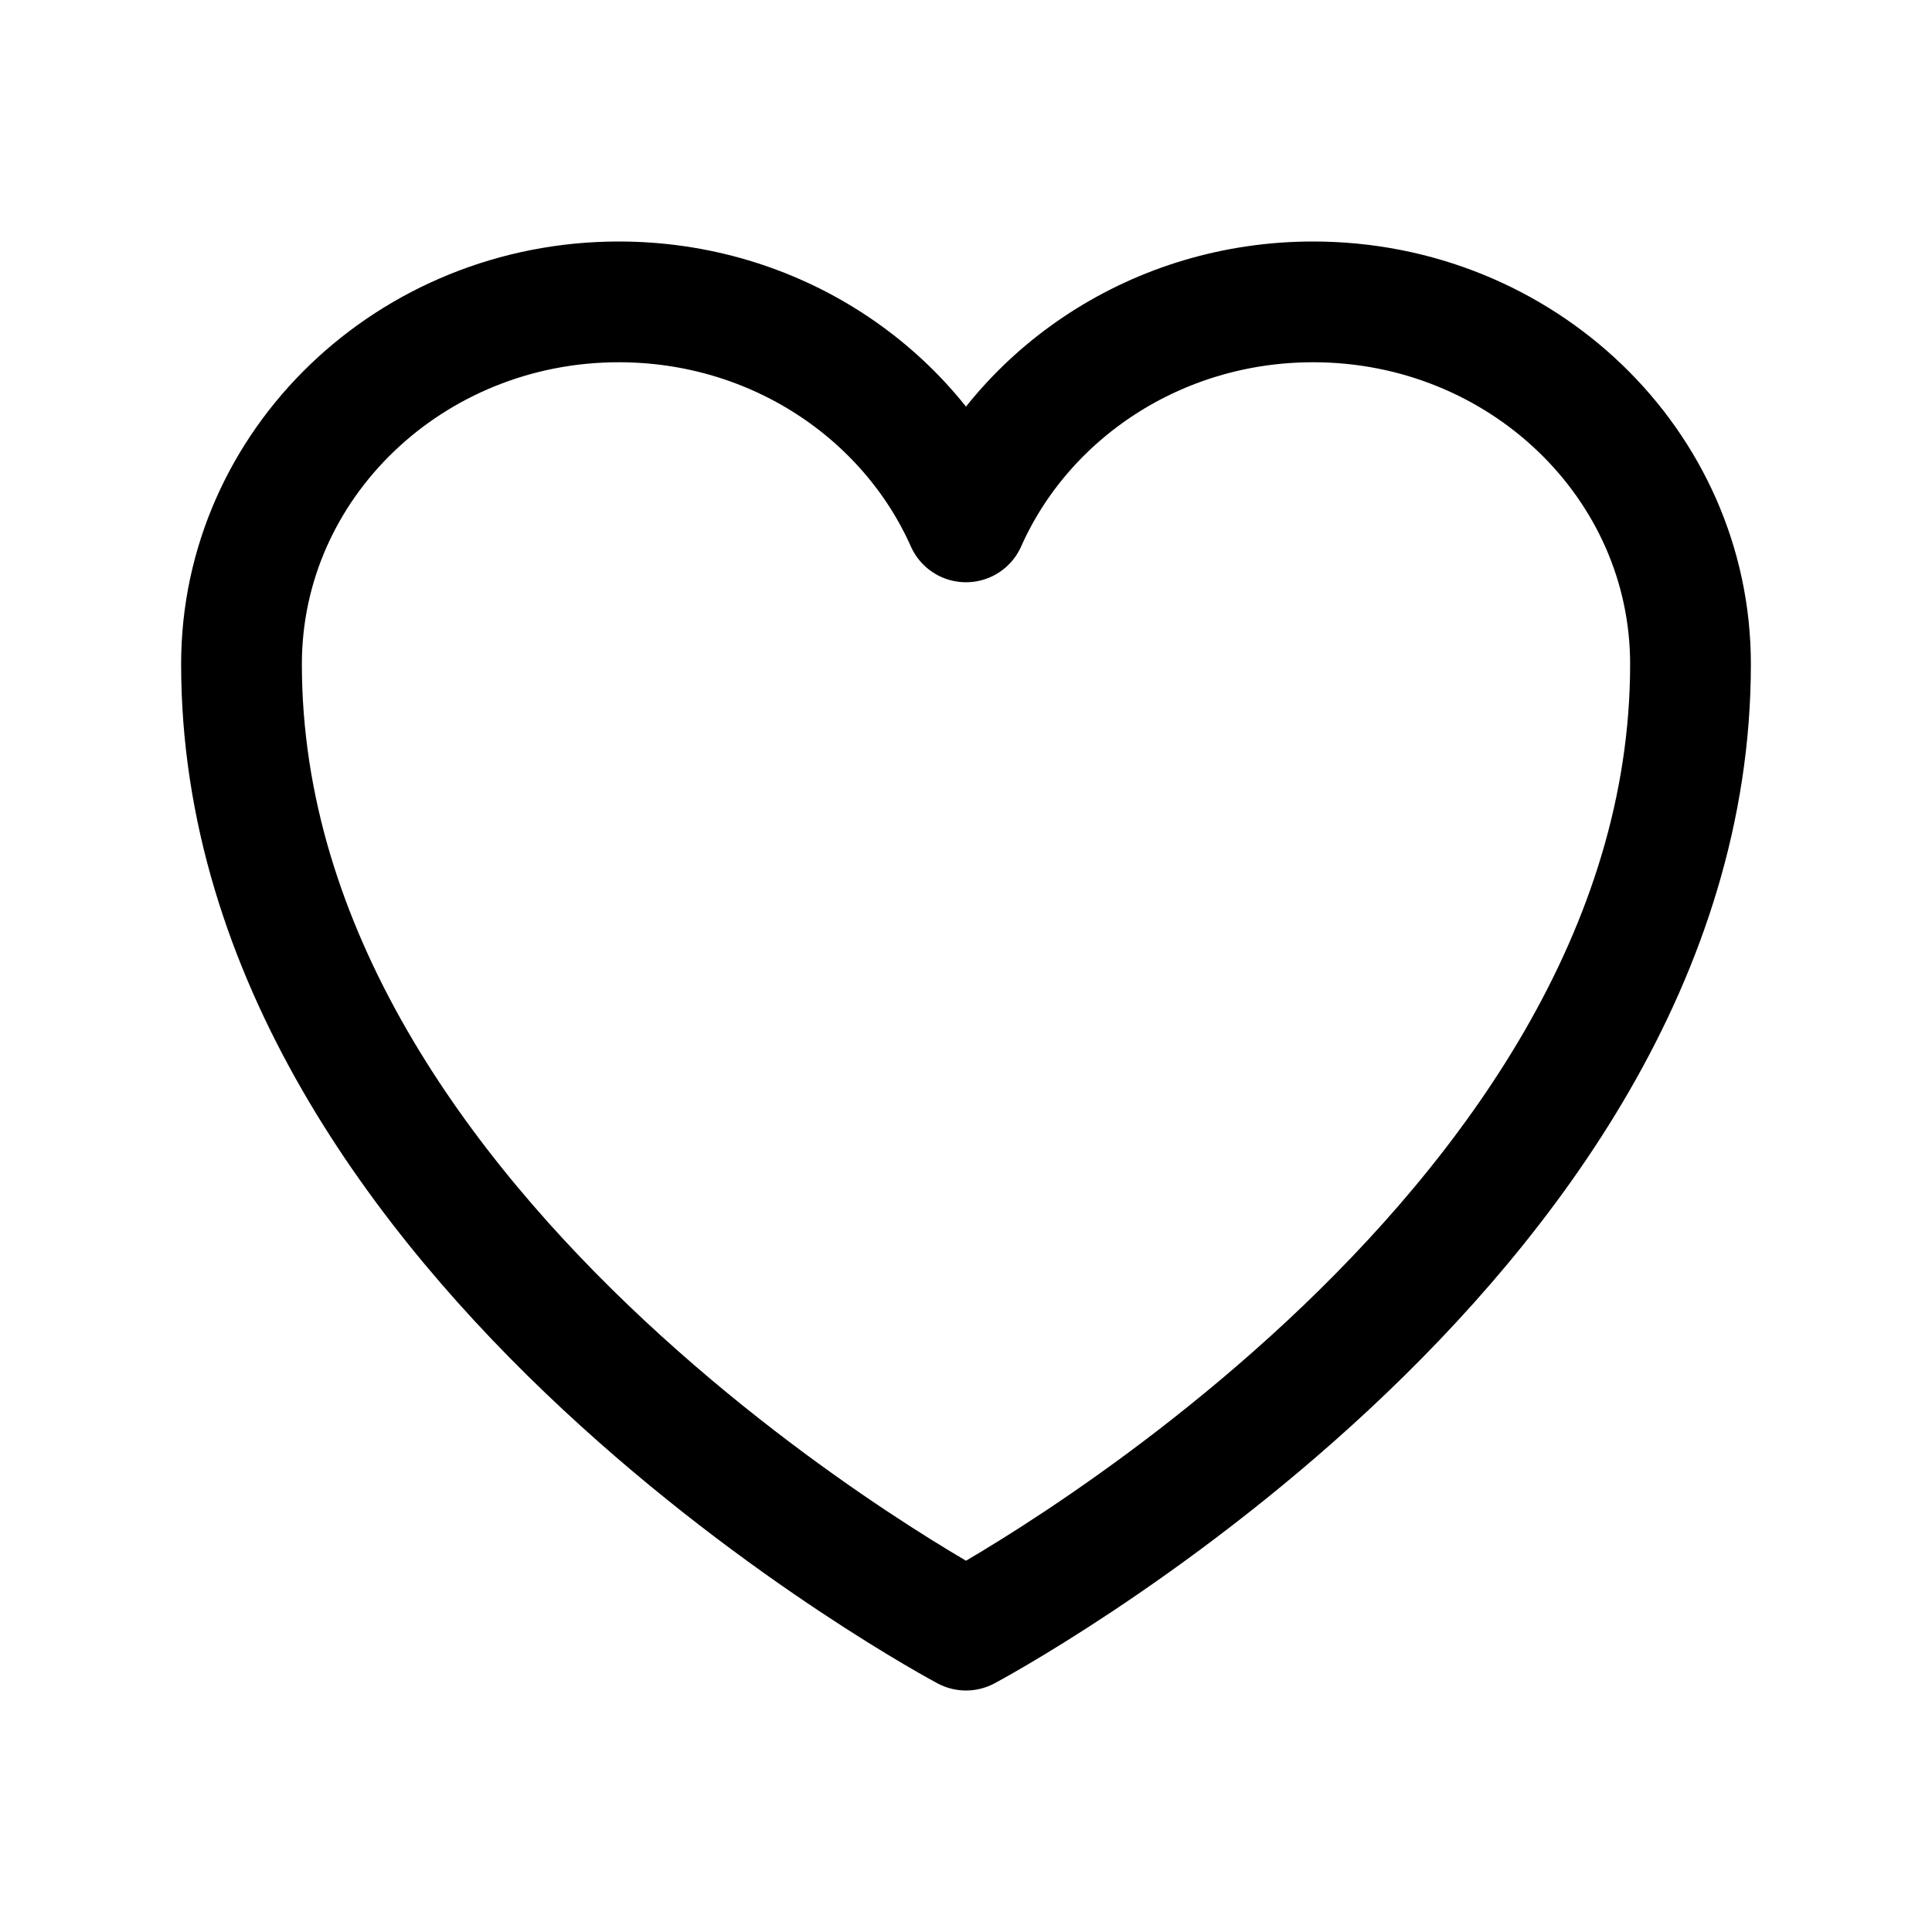
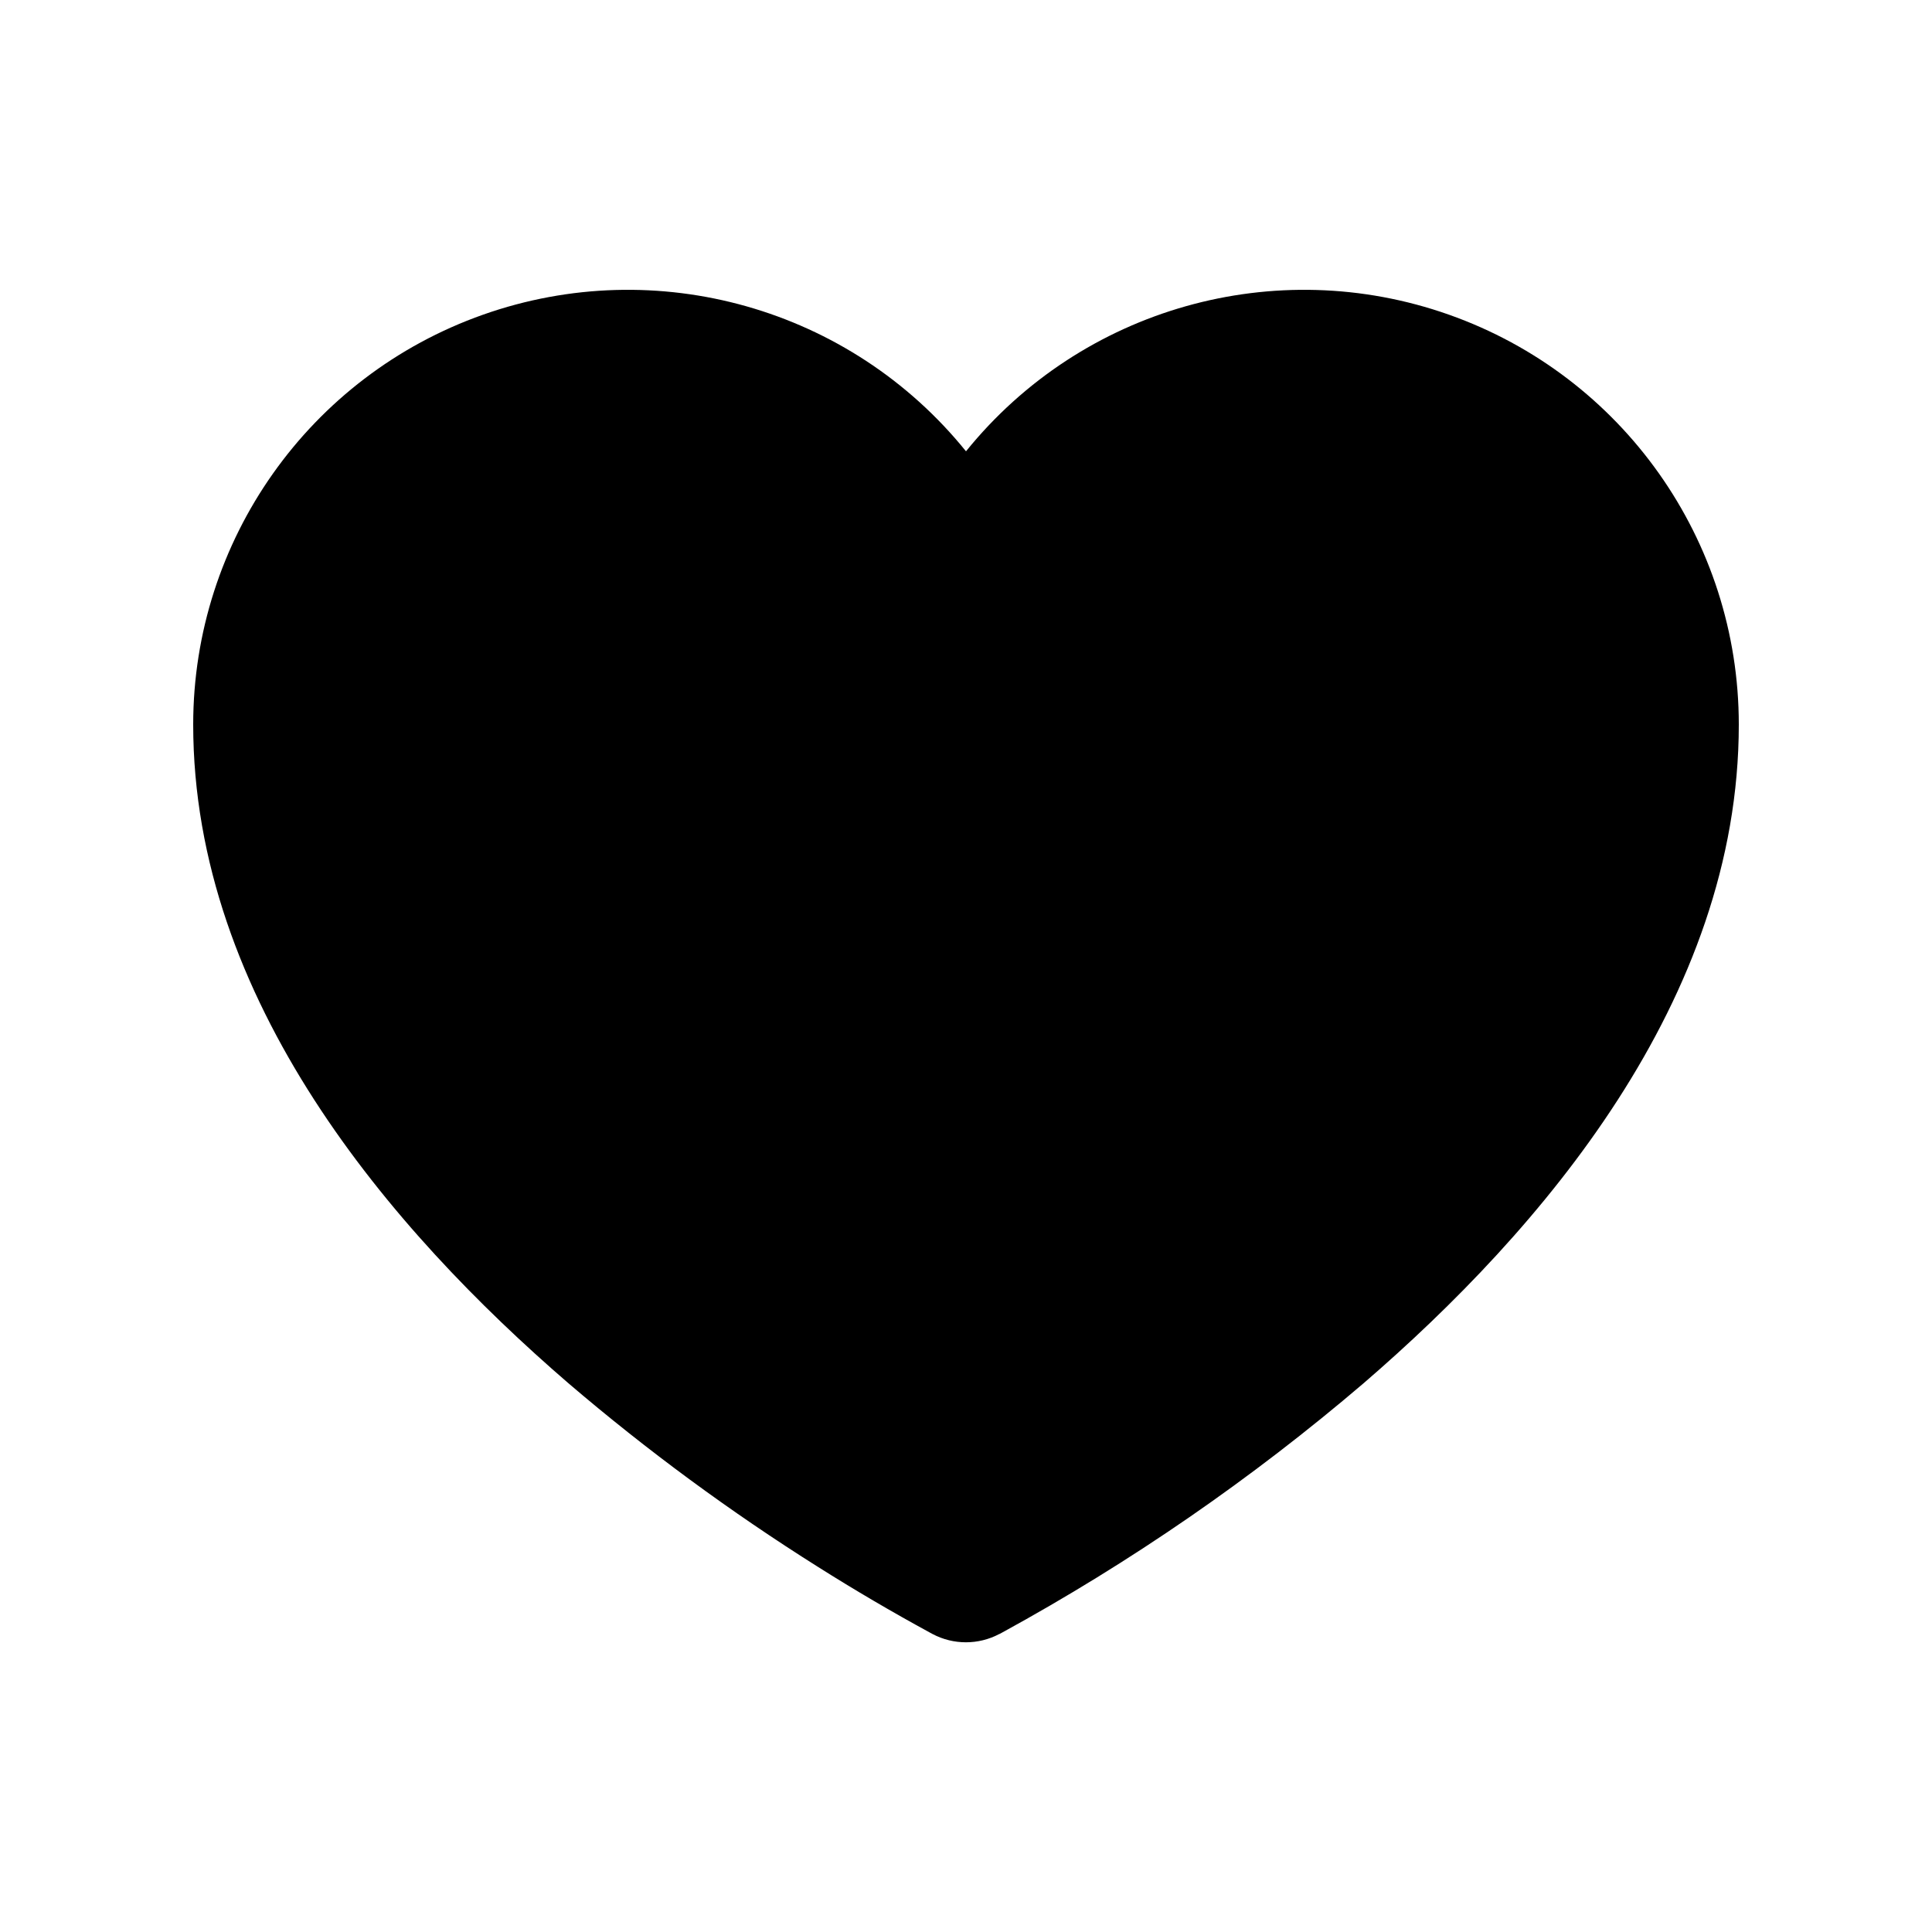
- <svg xmlns="http://www.w3.org/2000/svg" fill="none" viewBox="0 0 24 24" stroke-width="1.5" stroke="currentColor" class="w-6 h-6">
-   <path stroke-linecap="round" stroke-linejoin="round" d="M21 8.25c0-2.485-2.099-4.5-4.688-4.5-1.935 0-3.597 1.126-4.312 2.733-.715-1.607-2.377-2.733-4.313-2.733C5.1 3.75 3 5.765 3 8.25c0 7.22 9 12 9 12s9-4.78 9-12Z" />
+ <svg xmlns="http://www.w3.org/2000/svg" viewBox="0 0 20 20" fill="currentColor" class="w-5 h-5">
+   <path d="m9.653 16.915-.005-.003-.019-.01a20.759 20.759 0 0 1-1.162-.682 22.045 22.045 0 0 1-2.582-1.9C4.045 12.733 2 10.352 2 7.5a4.5 4.5 0 0 1 8-2.828A4.5 4.5 0 0 1 18 7.5c0 2.852-2.044 5.233-3.885 6.82a22.049 22.049 0 0 1-3.744 2.582l-.019.01-.005.003h-.002a.739.739 0 0 1-.69.001l-.002-.001Z" />
</svg>
